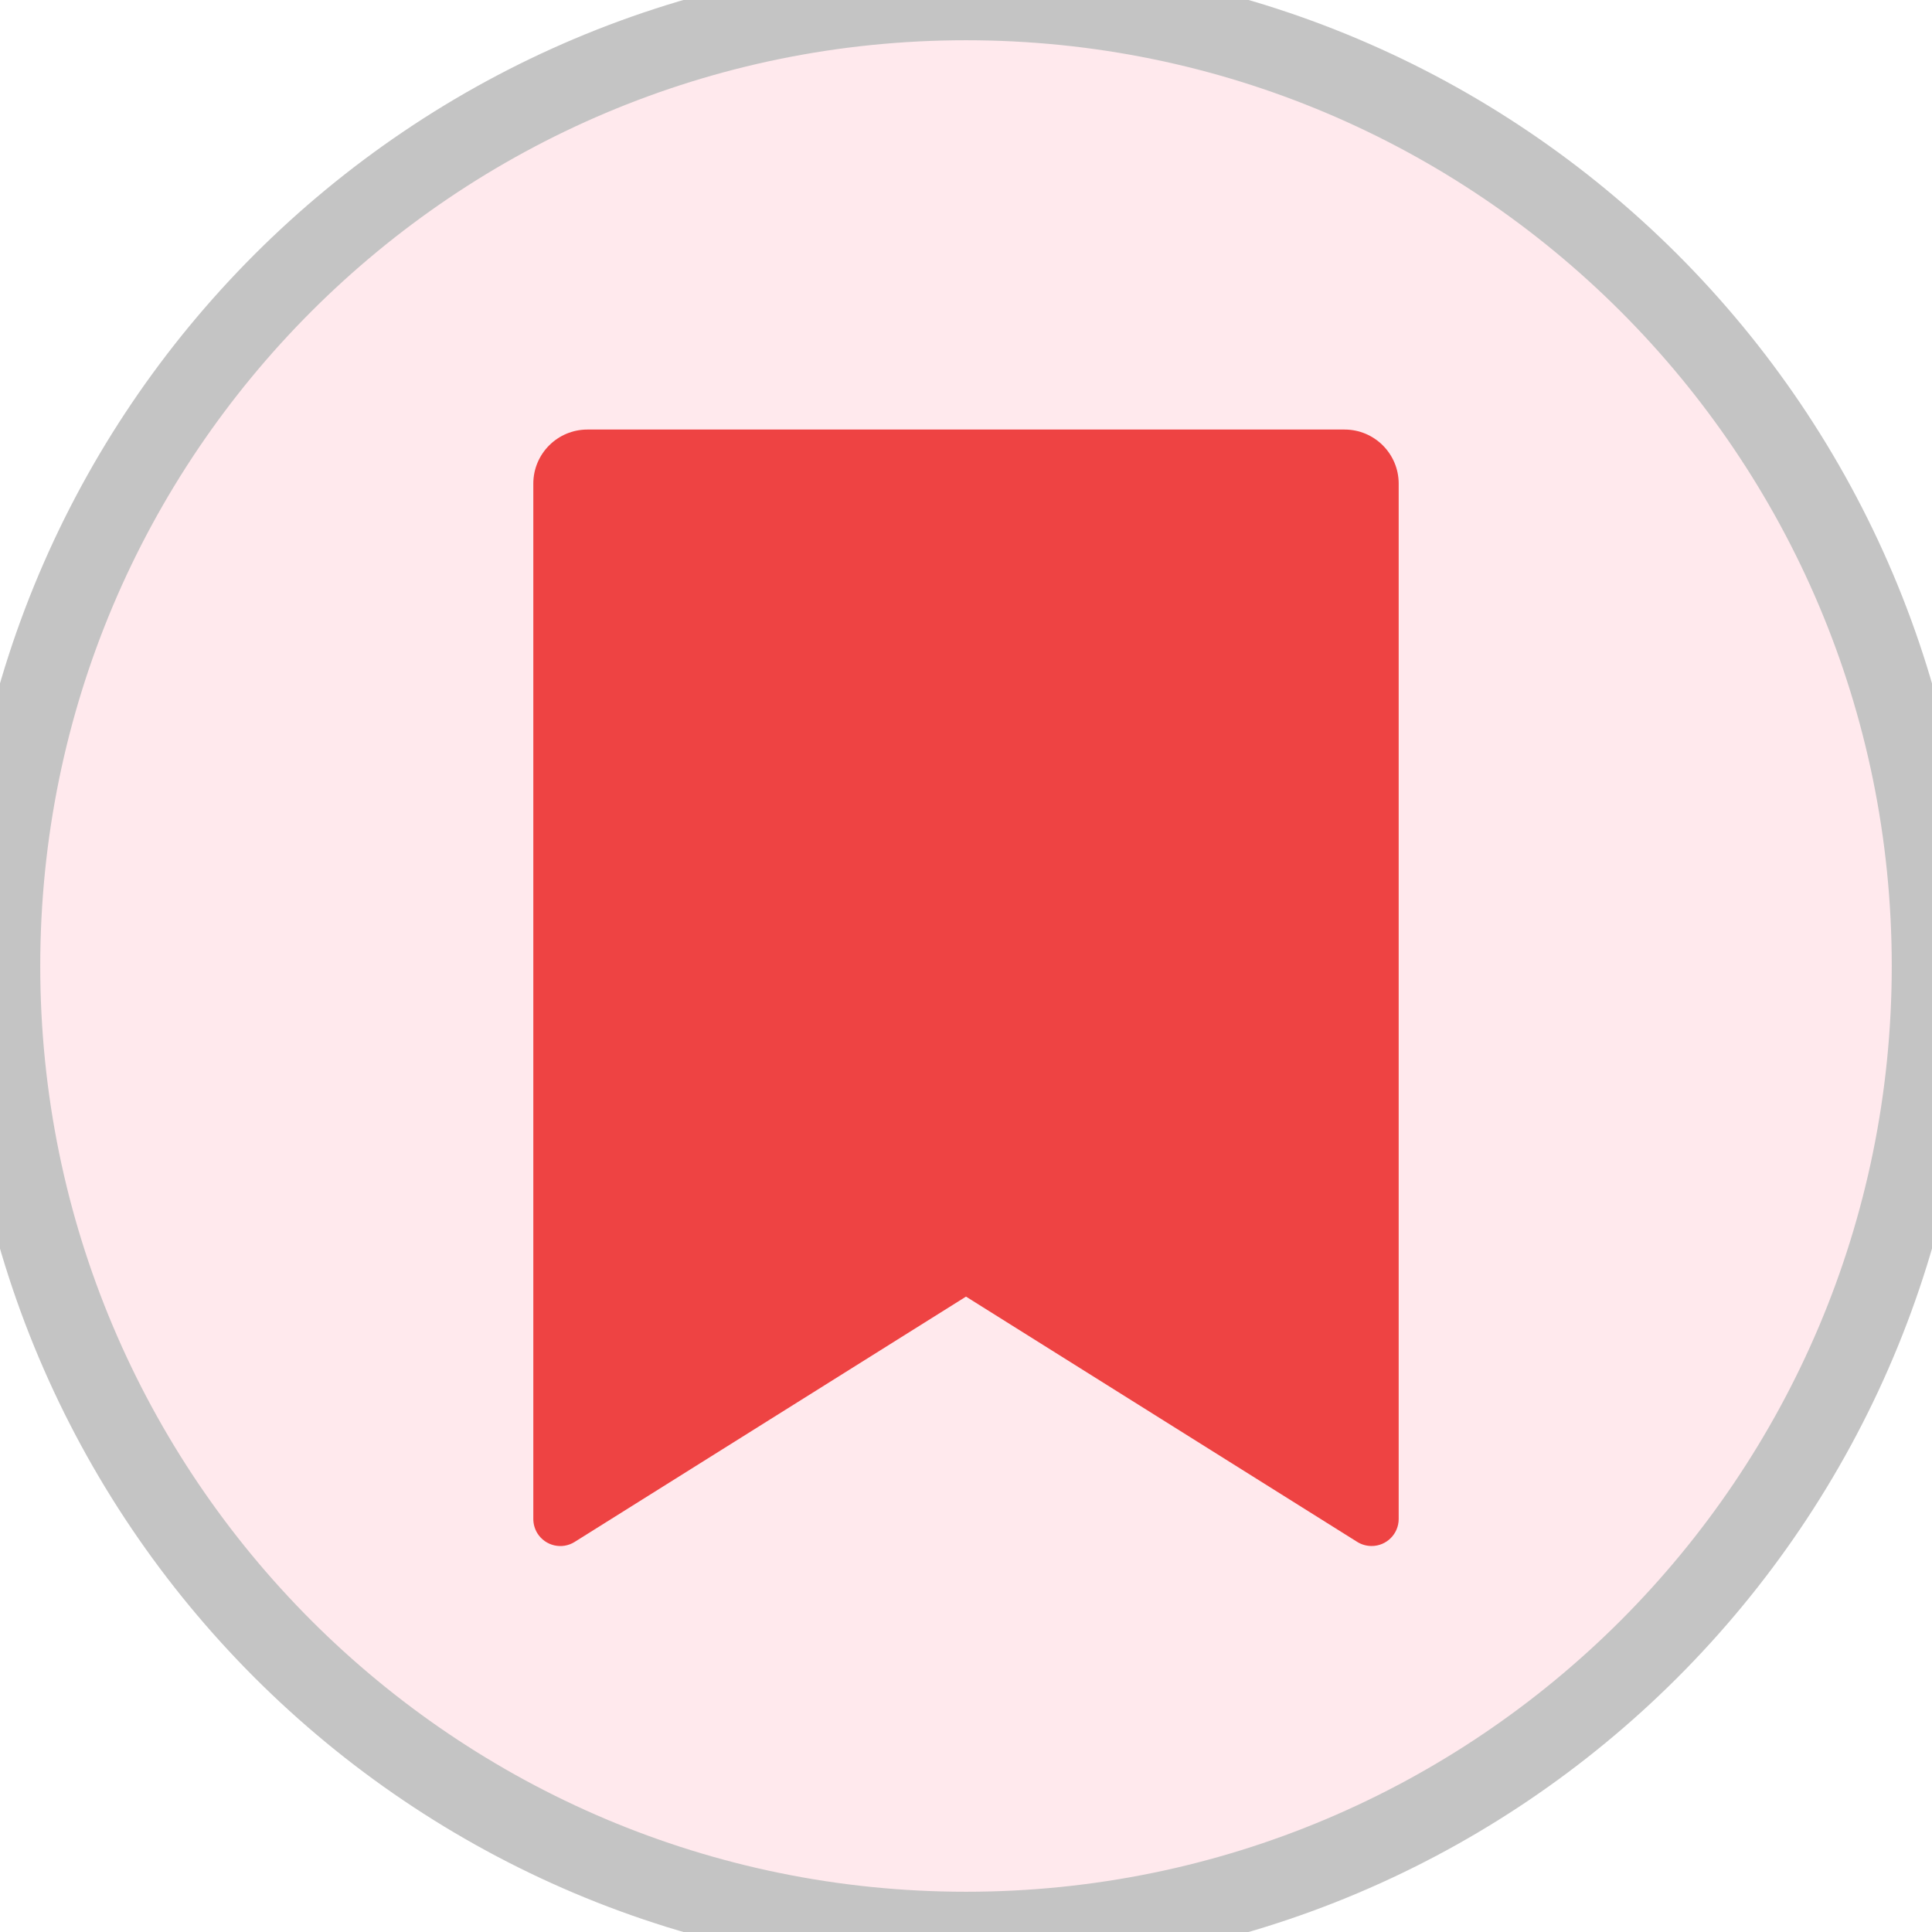
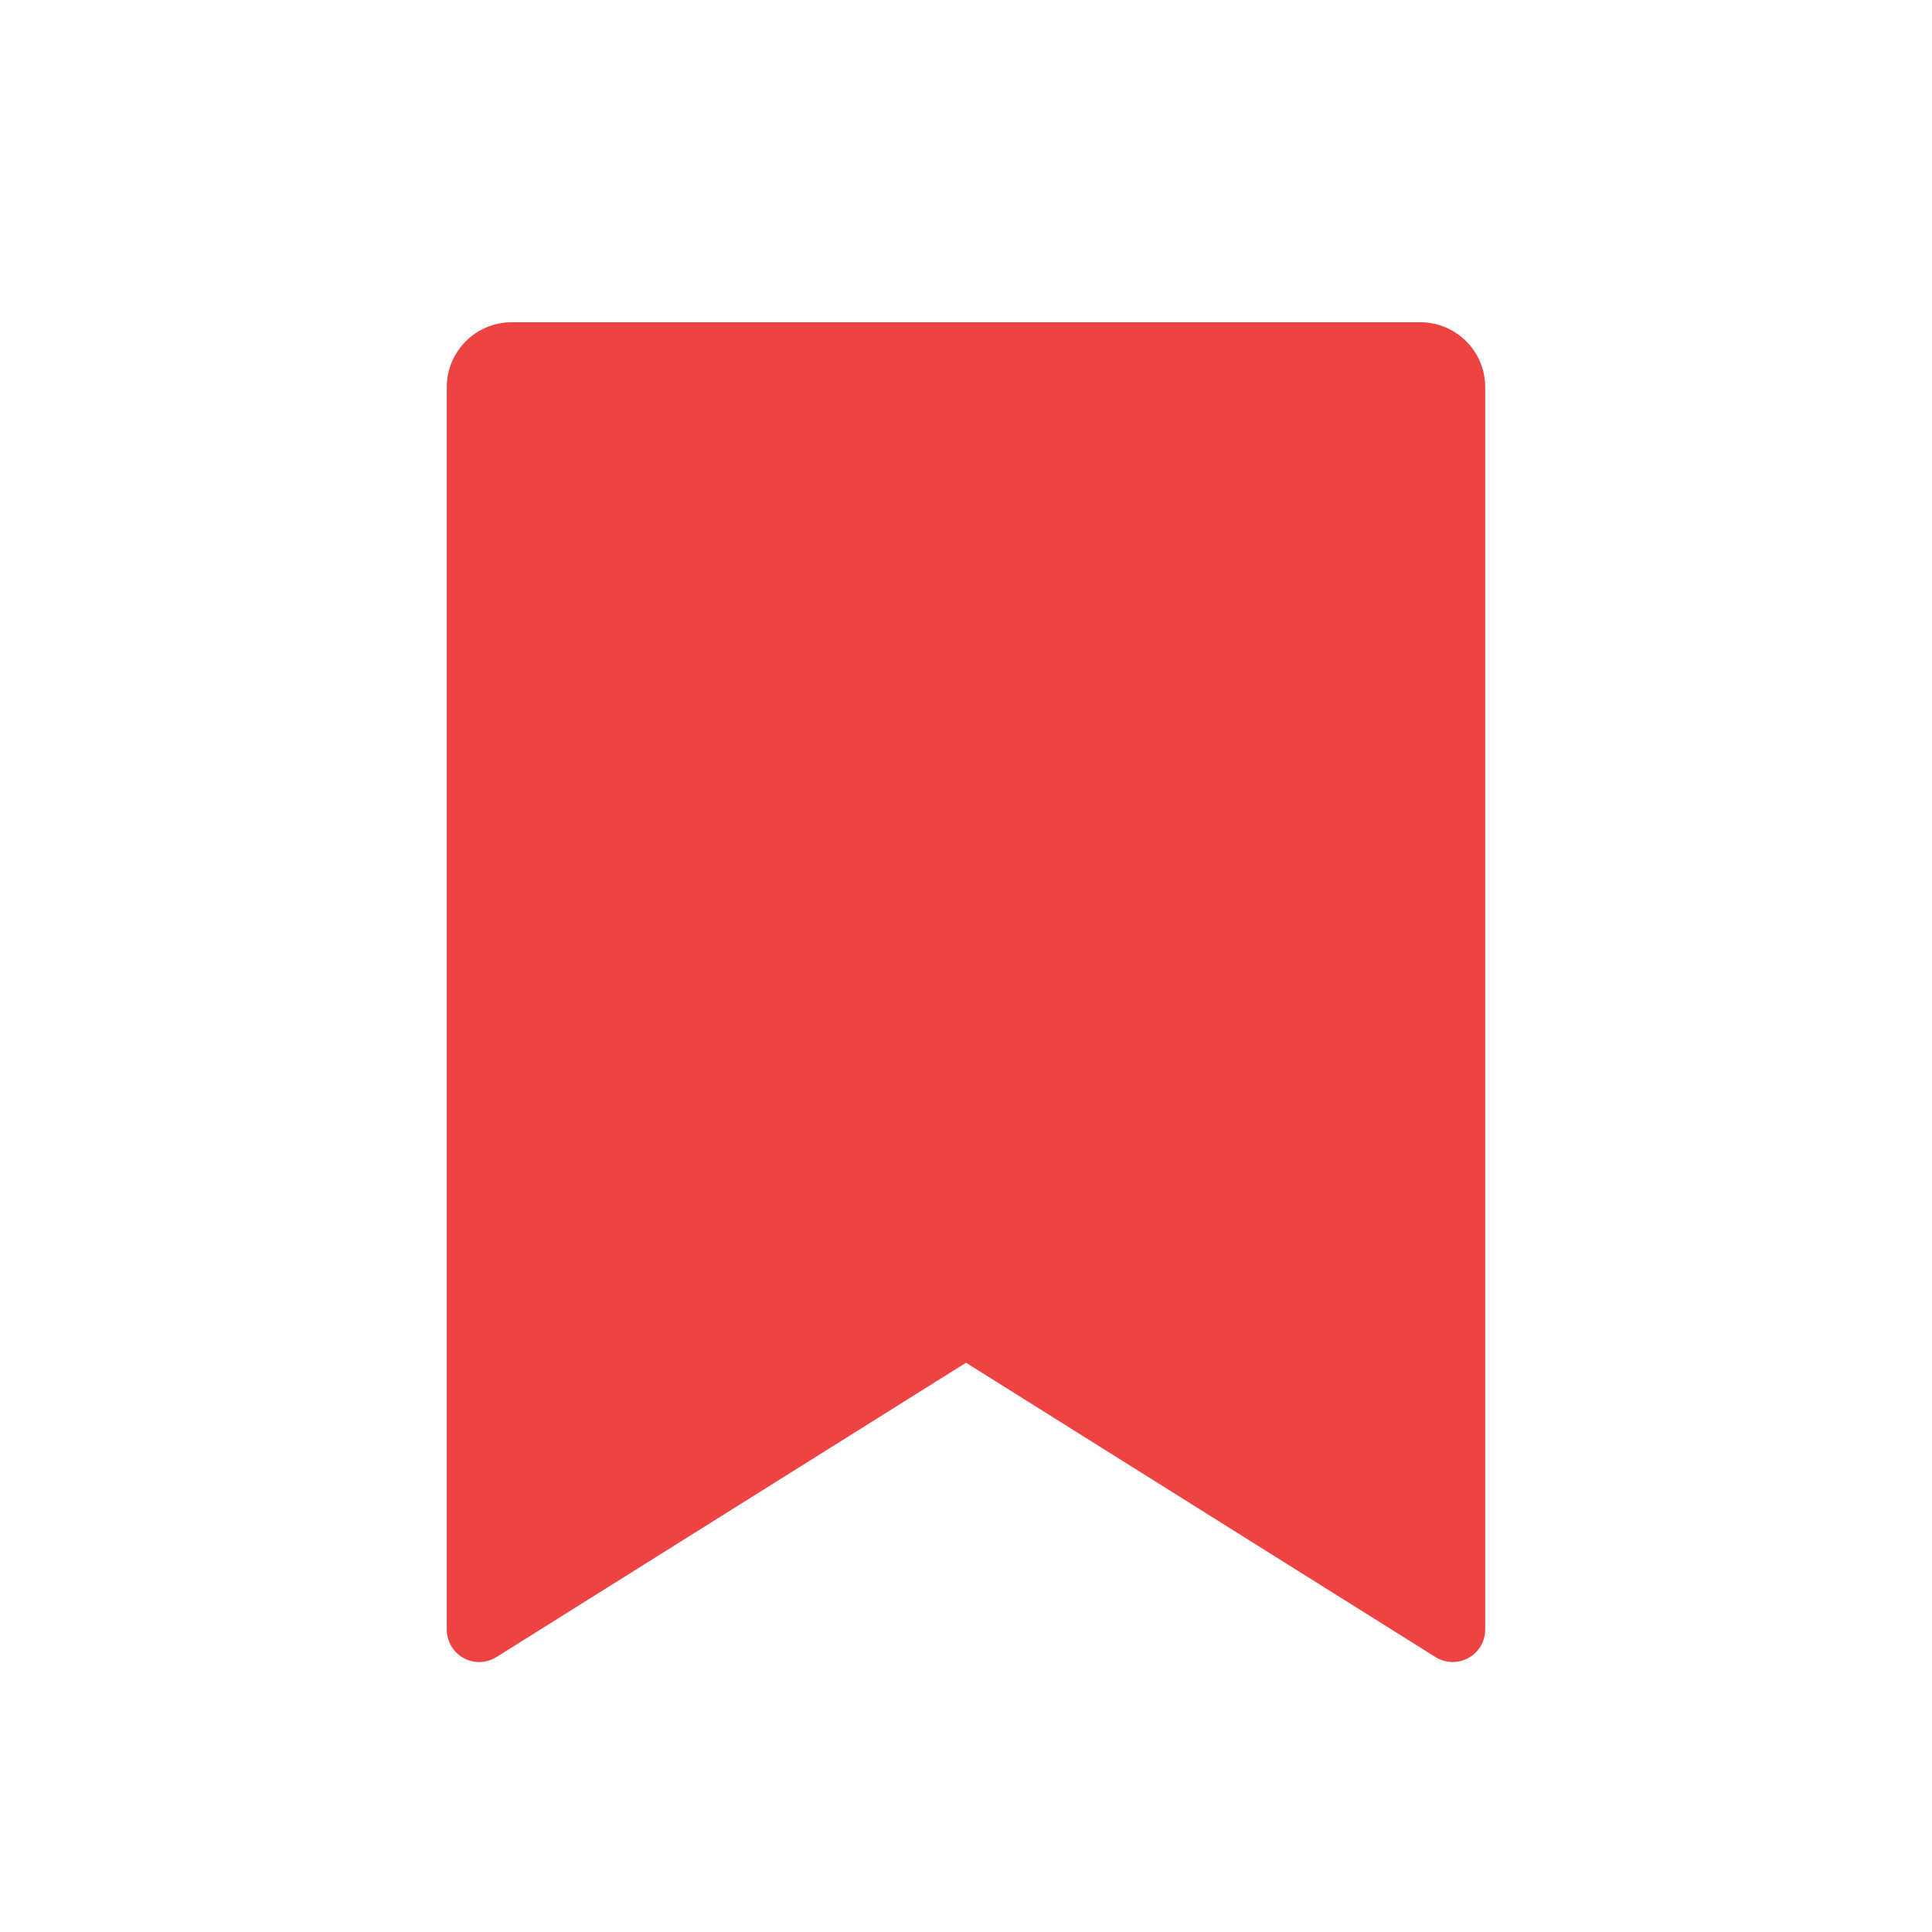
- <svg xmlns="http://www.w3.org/2000/svg" width="24" height="24" viewBox="0 0 24 24" fill="none">
-   <rect width="24" height="24" rx="12" fill="#FFE9ED" />
-   <rect width="24" height="24" rx="12" stroke="#C4C4C4" />
-   <path d="M7.297 5.336H16.703C17.074 5.336 17.375 5.637 17.375 6.008V18.869C17.375 19.055 17.224 19.205 17.039 19.205C16.976 19.205 16.914 19.188 16.86 19.154L12 16.107L7.139 19.154C6.982 19.253 6.775 19.205 6.676 19.048C6.643 18.994 6.625 18.933 6.625 18.869V6.008C6.625 5.637 6.926 5.336 7.297 5.336Z" fill="#EE4343" />
+ <svg xmlns="http://www.w3.org/2000/svg" width="20" height="20" viewBox="0 0 20 20" fill="none">
+   <path d="M5.297 3.336H14.703C15.074 3.336 15.375 3.637 15.375 4.008V16.869C15.375 17.055 15.224 17.205 15.039 17.205C14.976 17.205 14.914 17.188 14.86 17.154L10 14.107L5.139 17.154C4.982 17.253 4.775 17.205 4.676 17.048C4.643 16.994 4.625 16.933 4.625 16.869V4.008C4.625 3.637 4.926 3.336 5.297 3.336Z" fill="#EE4343" />
</svg>
